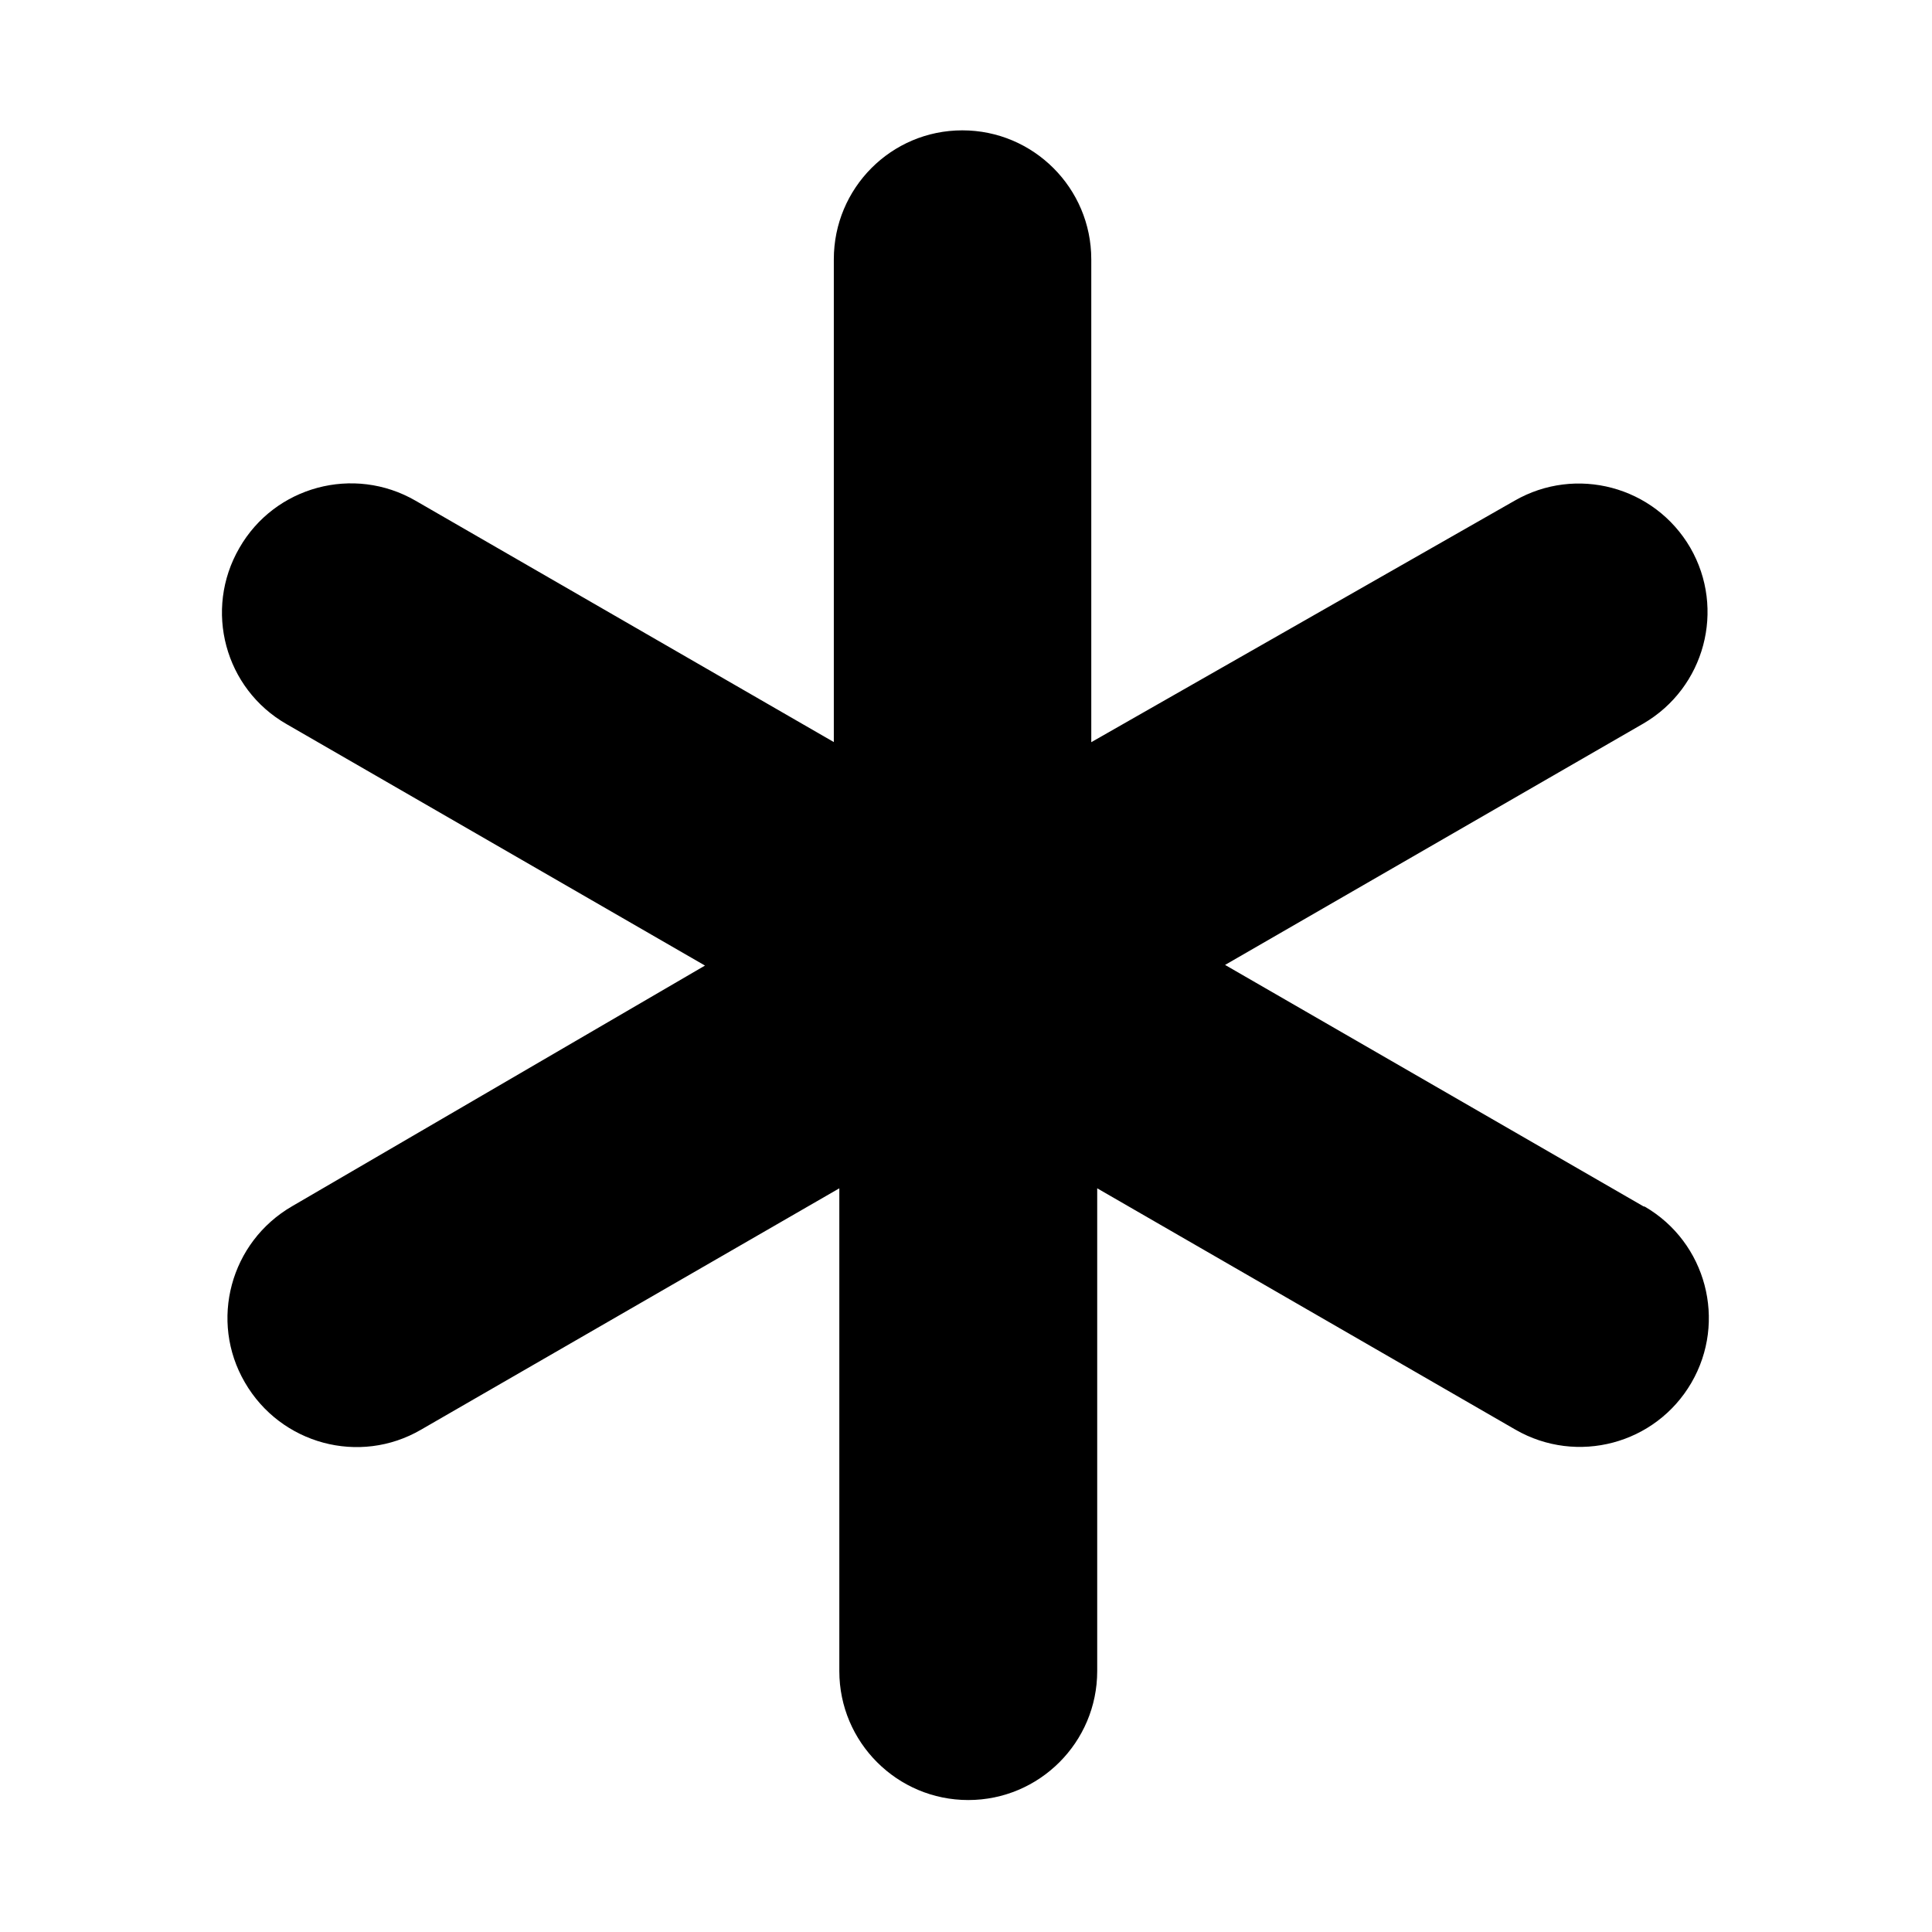
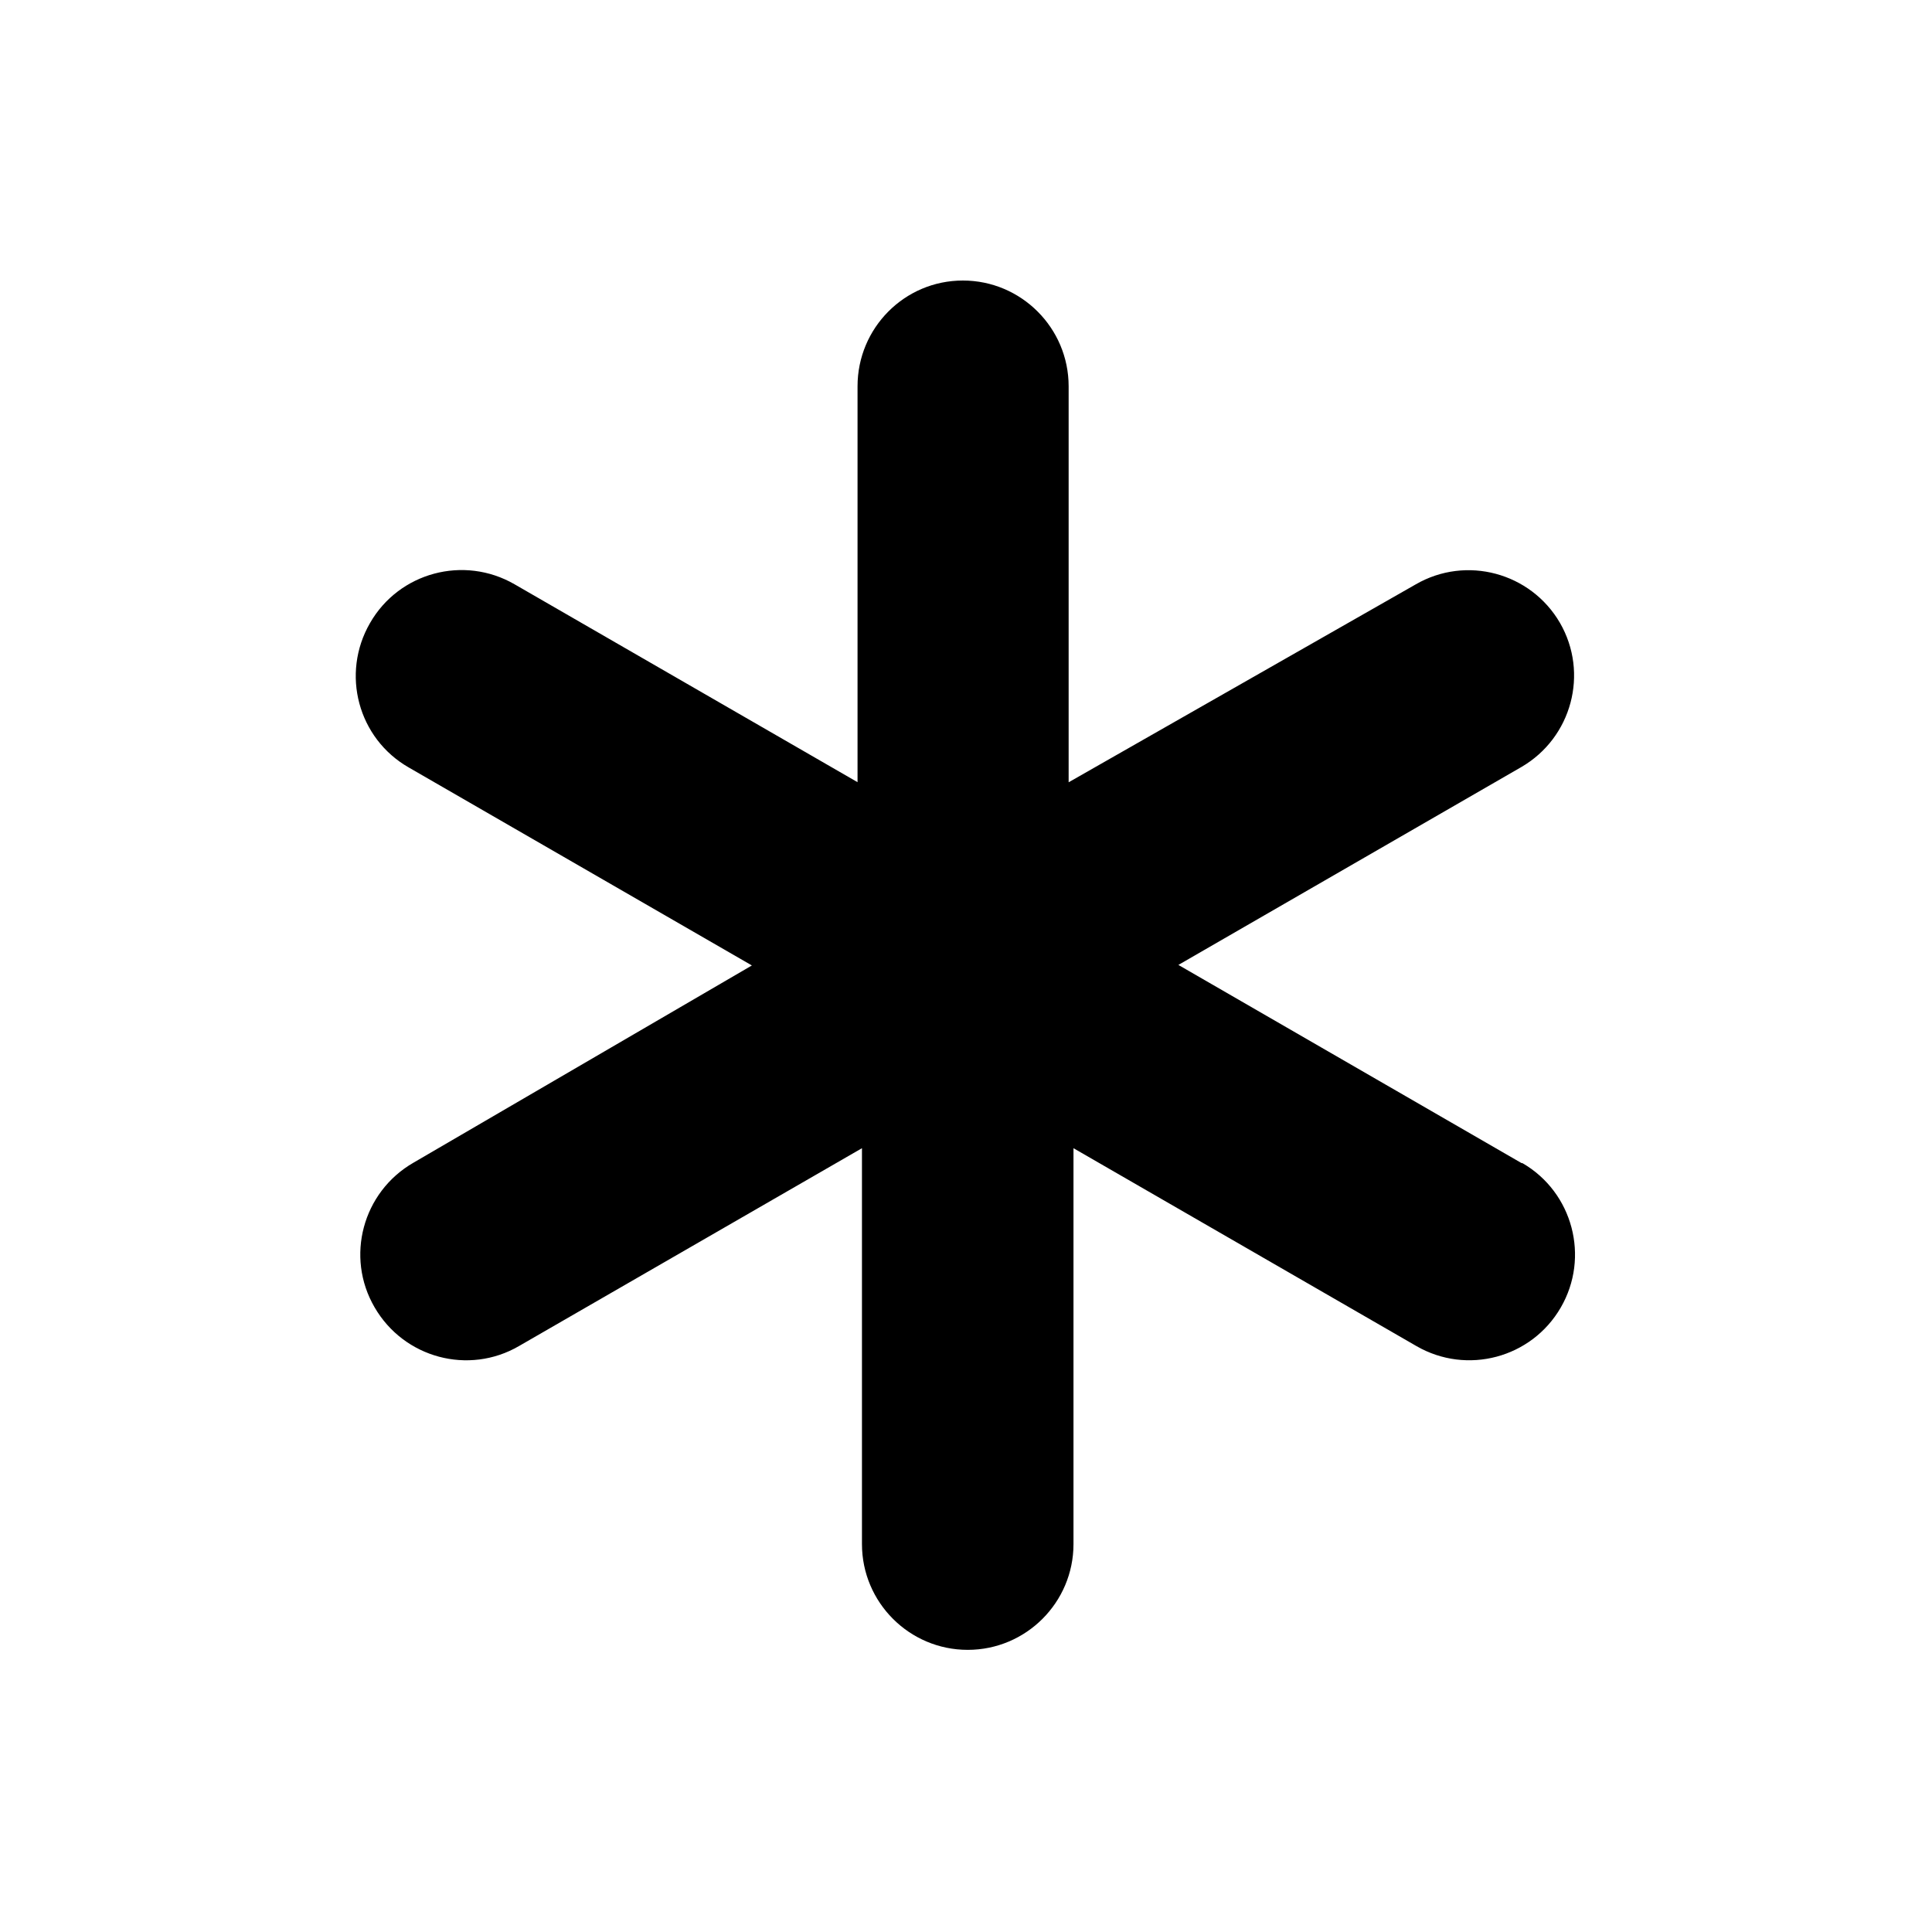
<svg xmlns="http://www.w3.org/2000/svg" version="1.1" id="Layer_1" x="0px" y="0px" viewBox="0 0 1792 1792" style="enable-background:new 0 0 1792 1792;" xml:space="preserve">
-   <path d="M1524.3,1118.9l-388-223.9l388-223.9c57-33.2,76.4-106.1,43.5-163.1l0,0c-33.2-57-106.1-76.4-163.1-43.5l-392.5,223.9V240.5  c0-66-53.6-119.6-119.6-119.6s-119.2,53.6-119.2,119.6v447.8l-388-223.9C328.1,431.3,254.8,451,222,508.3  c-33.2,57.4-13.5,130.6,43.9,163.4l388,223.9l-382.9,223.2c-57.4,33.2-77.1,106.4-43.9,163.4c33.2,57.4,106.4,77.1,163.4,43.9  l388-223.9v447.8c0,66,53.6,119.6,119.6,119.6s119.6-53.6,119.6-119.6v-447.8l388,223.9c57,32.8,129.9,13.5,163.1-43.5l0,0  c33.2-57,13.8-130.3-43.2-163.4C1525.4,1119.3,1524.7,1118.9,1524.3,1118.9z" />
+   <path d="M1411.1,1078.7L1093,895l318.2-183.6c46.7-27.2,62.7-87,35.7-133.7l0,0c-27.2-46.7-87-62.7-133.7-35.7L991.2,725.6V358.3  c0-54.1-44-98.1-98.1-98.1s-97.7,44-97.7,98.1v367.2L477.2,541.9c-47-27.1-107.1-11-134,36c-27.2,47.1-11.1,107.1,36,134  l318.2,183.6l-314,183c-47.1,27.2-63.2,87.3-36,134c27.2,47.1,87.3,63.2,134,36L799.5,1065v367.2c0,54.1,44,98.1,98.1,98.1  c54.1,0,98.1-44,98.1-98.1V1065l318.2,183.6c46.7,26.9,106.5,11.1,133.7-35.7l0,0c27.2-46.7,11.3-106.9-35.4-134  C1412,1079,1411.5,1078.7,1411.1,1078.7z" />
</svg>
